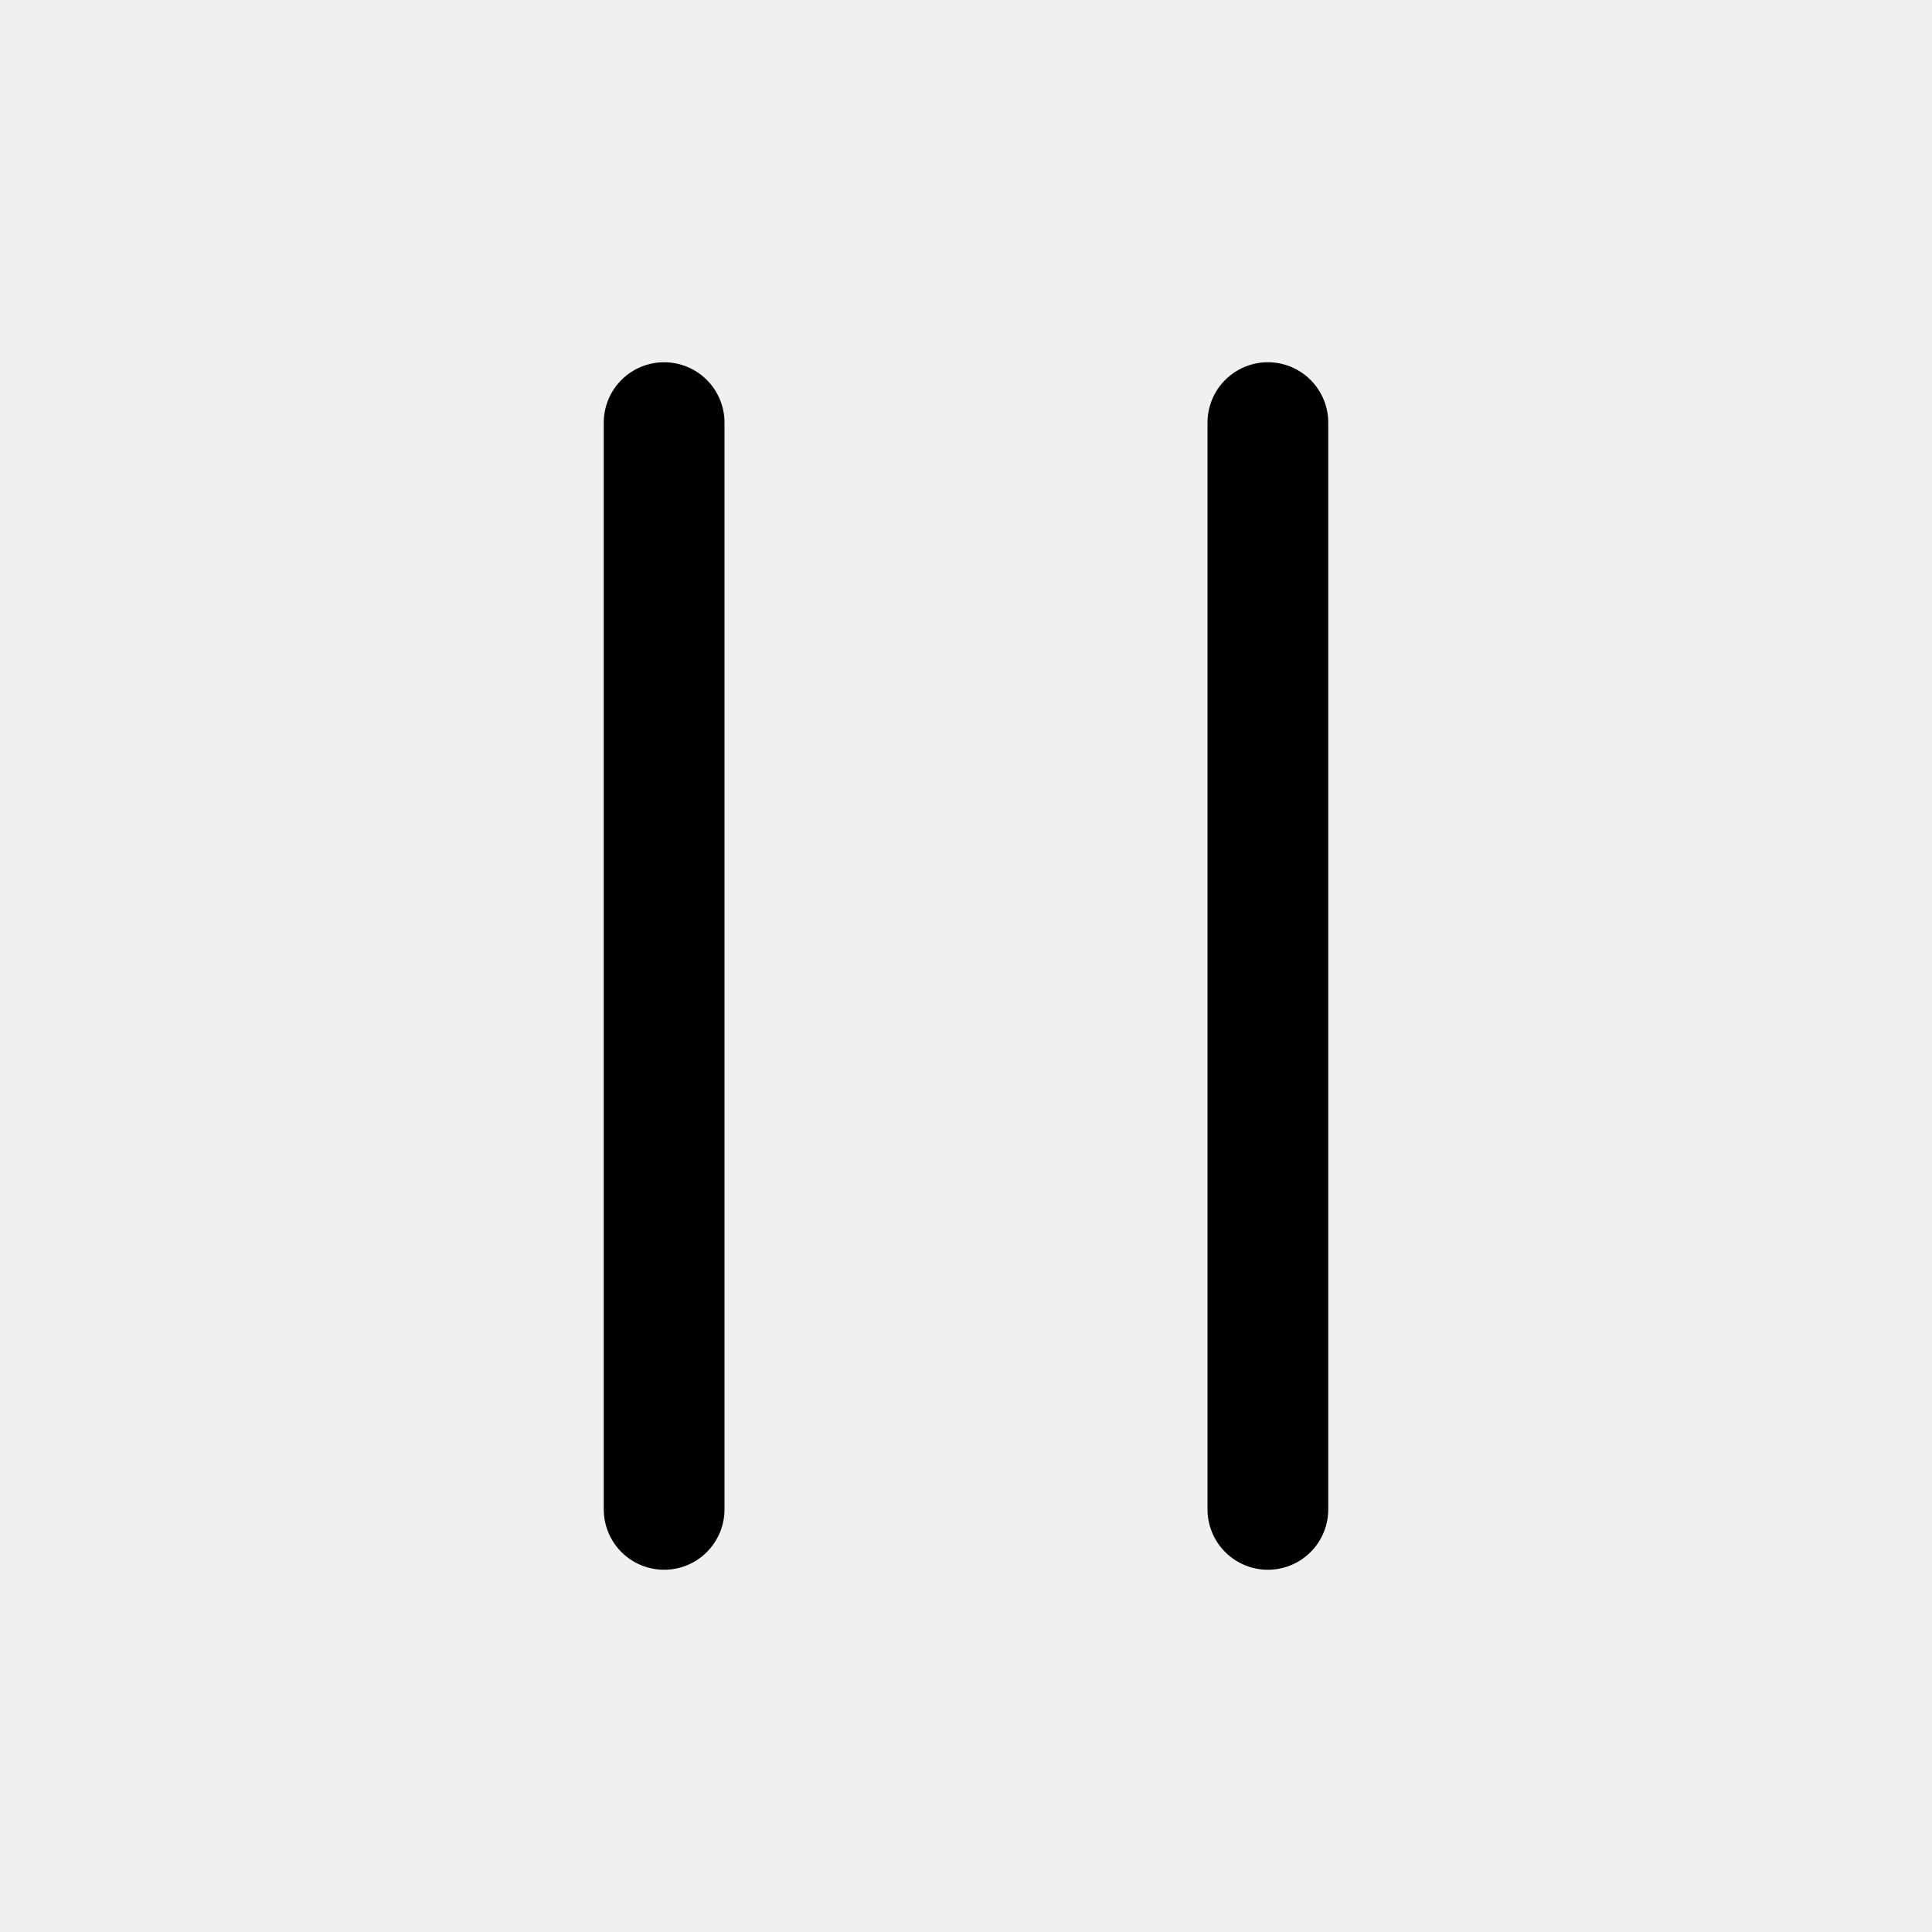
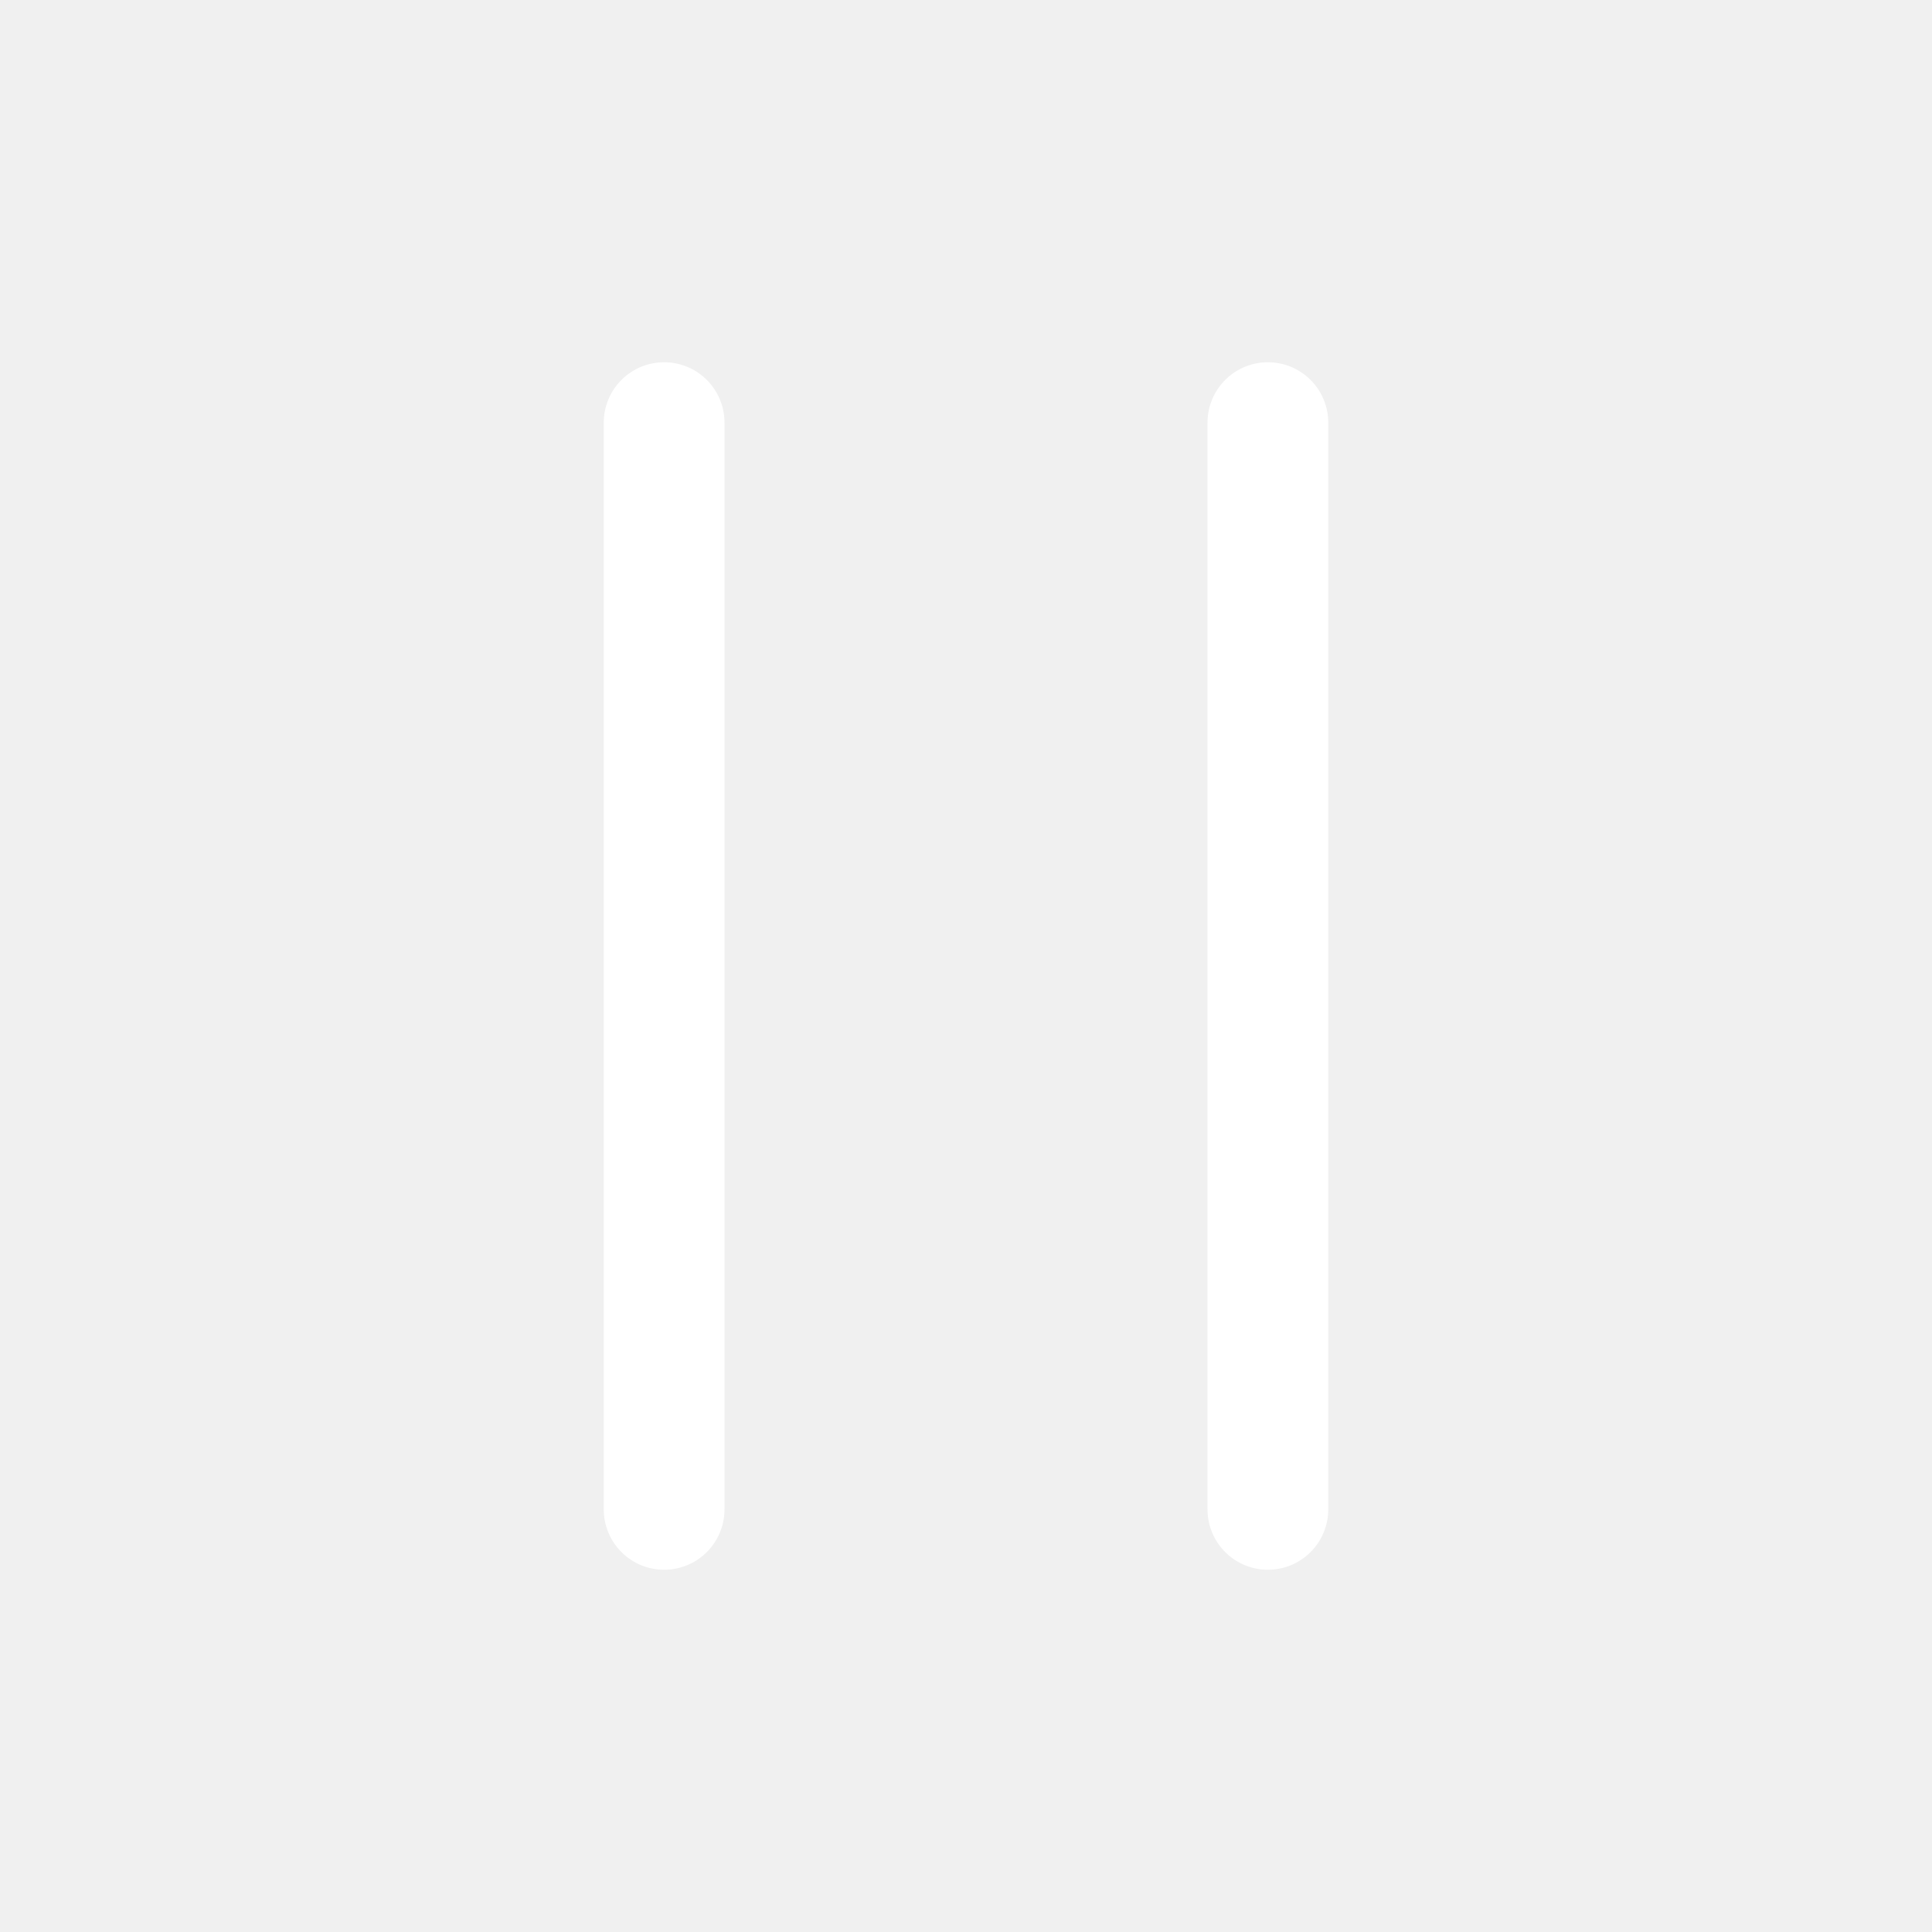
- <svg xmlns="http://www.w3.org/2000/svg" fill="none" viewBox="0 0 24 24" stroke-width="1.5" stroke="currentColor" class="size-6">
+ <svg xmlns="http://www.w3.org/2000/svg" fill="none" viewBox="0 0 24 24" stroke="white" stroke-width="1.5">
  <path stroke-linecap="round" stroke-linejoin="round" d="M15.75 5.25v13.5m-7.5-13.5v13.5" />
</svg>
